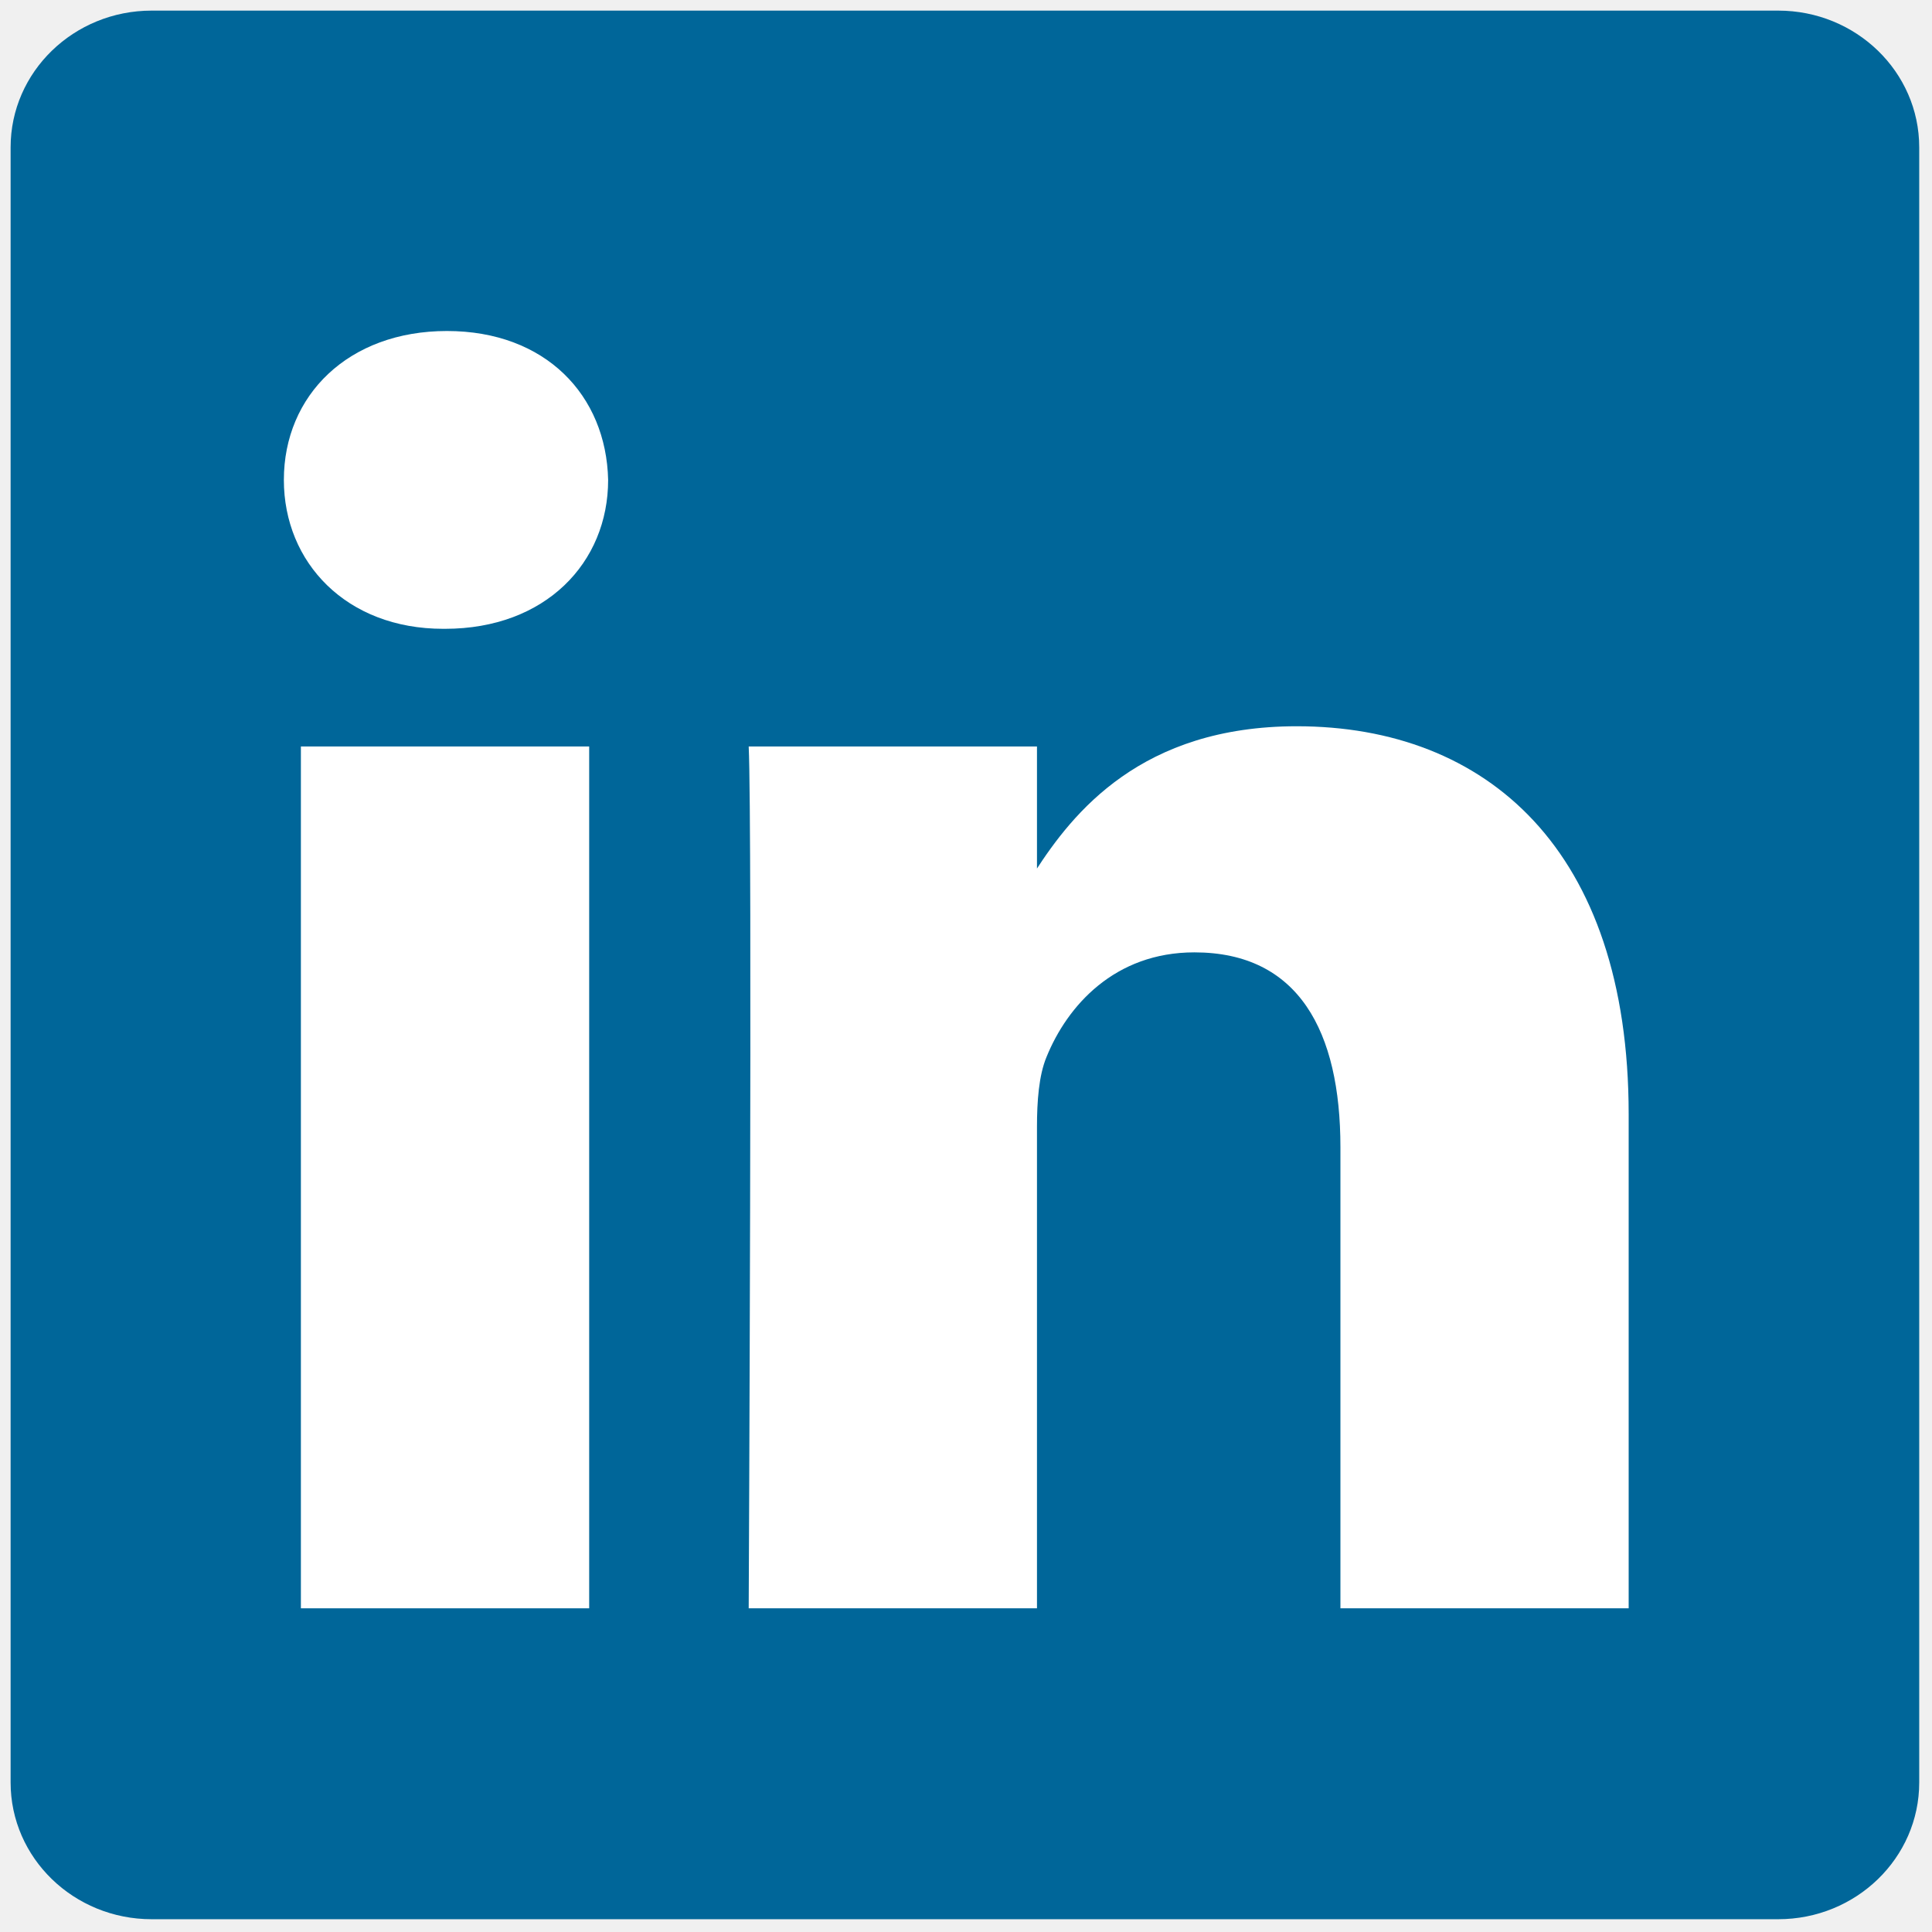
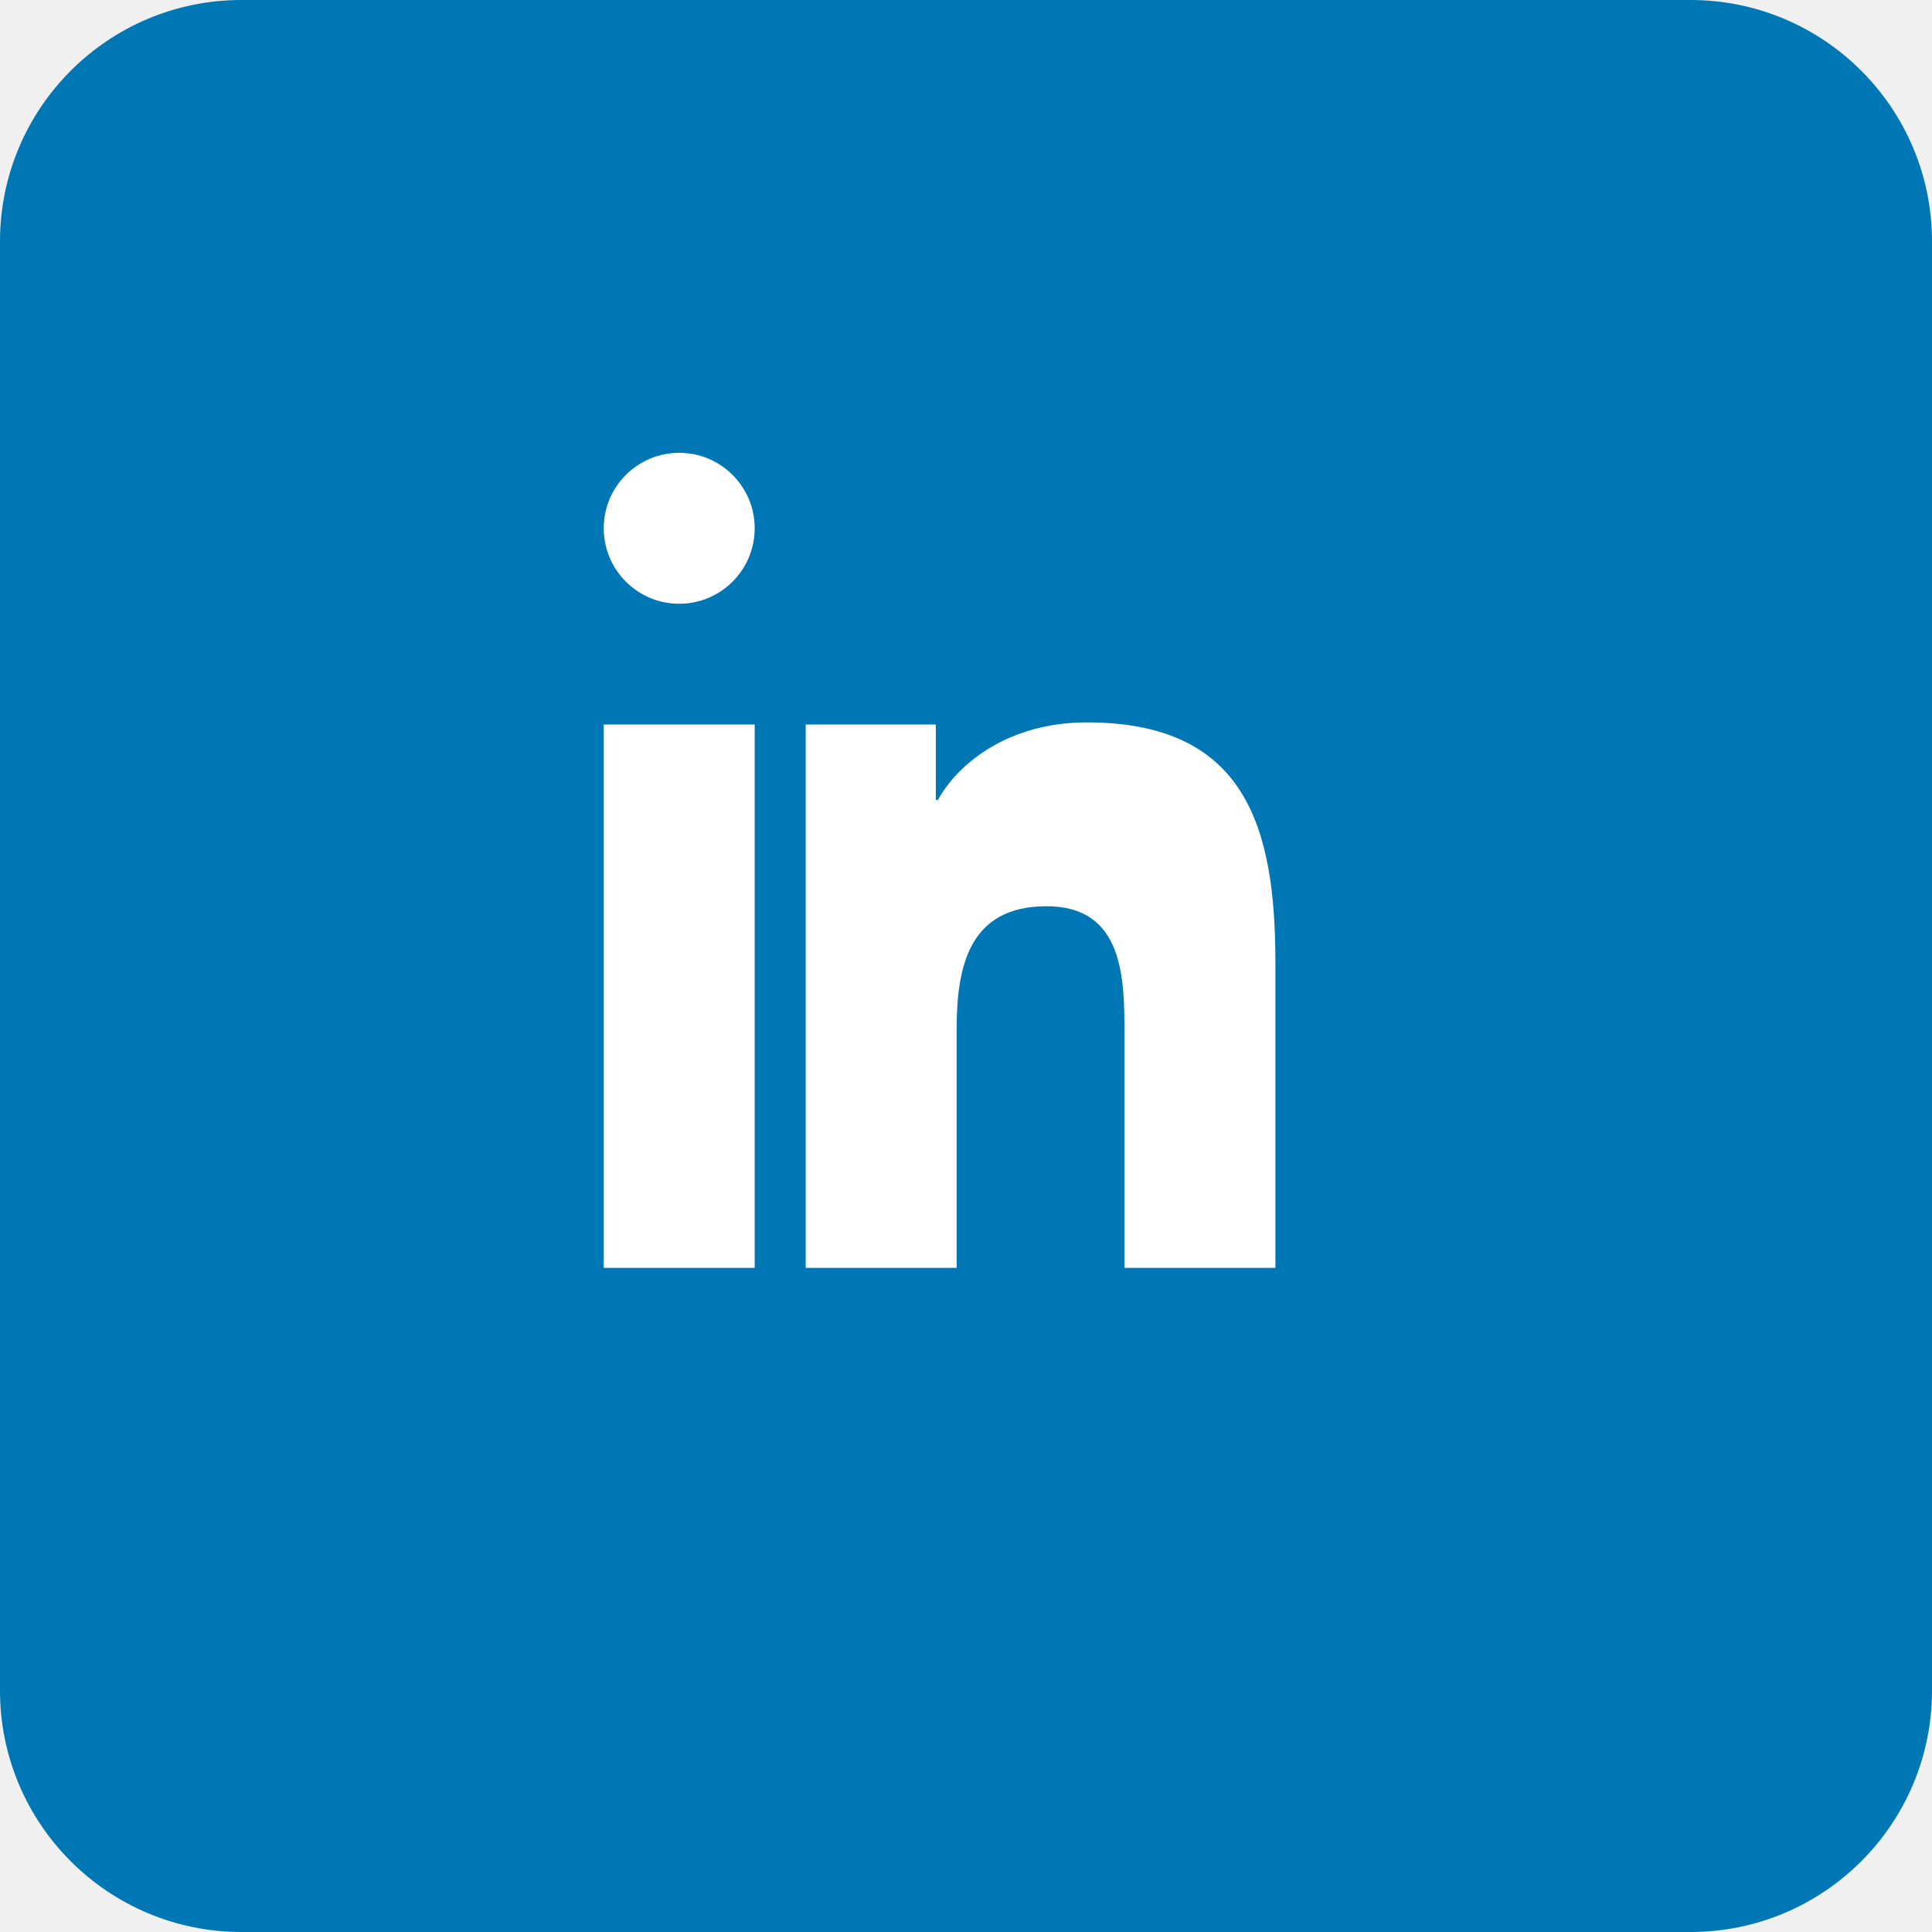
- <svg xmlns="http://www.w3.org/2000/svg" version="1.1" width="40" height="40" viewBox="0 0 256 256" xml:space="preserve">
-   <defs>
- </defs>
-   <g style="stroke: none; stroke-width: 0; stroke-dasharray: none; stroke-linecap: butt; stroke-linejoin: miter; stroke-miterlimit: 10; fill: none; fill-rule: nonzero; opacity: 1;" transform="translate(1.406593 1.406593) scale(2.81 2.81)">
-     <path d="M 0 6.447 C 0 2.887 2.978 0 6.651 0 h 76.698 C 87.022 0 90 2.887 90 6.447 v 77.106 C 90 87.114 87.022 90 83.349 90 H 6.651 C 2.978 90 0 87.114 0 83.553 V 6.447 z" style="stroke: none; stroke-width: 1; stroke-dasharray: none; stroke-linecap: butt; stroke-linejoin: miter; stroke-miterlimit: 10; fill: rgb(0,102,153); fill-rule: nonzero; opacity: 1;" transform=" matrix(1 0 0 1 0 0) " stroke-linecap="round" />
-     <path d="M 20.485 29.151 c 4.74 0 7.691 -3.121 7.691 -7.021 c -0.088 -3.988 -2.95 -7.022 -7.601 -7.022 c -4.65 0 -7.69 3.034 -7.69 7.022 c 0 3.9 2.95 7.021 7.512 7.021 H 20.485 L 20.485 29.151 z" style="stroke: none; stroke-width: 1; stroke-dasharray: none; stroke-linecap: butt; stroke-linejoin: miter; stroke-miterlimit: 10; fill: rgb(255,255,255); fill-rule: nonzero; opacity: 1;" transform=" matrix(1 0 0 1 0 0) " stroke-linecap="round" />
-     <path d="M 27.282 75.339 v -40.64 H 13.688 v 40.64 H 27.282 z" style="stroke: none; stroke-width: 1; stroke-dasharray: none; stroke-linecap: butt; stroke-linejoin: miter; stroke-miterlimit: 10; fill: rgb(255,255,255); fill-rule: nonzero; opacity: 1;" transform=" matrix(1 0 0 1 0 0) " stroke-linecap="round" />
-     <path d="M 34.804 75.339 h 13.594 V 52.644 c 0 -1.215 0.088 -2.428 0.447 -3.296 c 0.983 -2.427 3.219 -4.94 6.975 -4.94 c 4.919 0 6.887 3.727 6.887 9.19 v 21.741 h 13.592 V 52.037 c 0 -12.483 -6.706 -18.291 -15.65 -18.291 c -7.333 0 -10.553 4.073 -12.342 6.847 h 0.091 v -5.894 H 34.804 C 34.982 38.513 34.804 75.339 34.804 75.339 L 34.804 75.339 z" style="stroke: none; stroke-width: 1; stroke-dasharray: none; stroke-linecap: butt; stroke-linejoin: miter; stroke-miterlimit: 10; fill: rgb(255,255,255); fill-rule: nonzero; opacity: 1;" transform=" matrix(1 0 0 1 0 0) " stroke-linecap="round" />
-   </g>
+ <svg xmlns="http://www.w3.org/2000/svg" width="64" height="64" viewBox="0 0 64 64">
+   <rect width="64" height="64" rx="8" ry="8" fill="#0077B5" />
+   <path fill="#fff" d="M20 24h5v18h-5V24zm2.5-9c-1.38 0-2.5 1.12-2.5 2.5S21.12 20 22.5 20s2.5-1.12 2.5-2.5S23.88 15 22.5 15zM26 24h5v2.5h.07c.69-1.25 2.38-2.57 4.93-2.57 5.27 0 6.25 3.47 6.25 7.97V42h-5v-7.75c0-1.85-.03-4.23-2.58-4.23-2.58 0-2.98 2.01-2.98 4.08V42h-5V24z" />
</svg>
